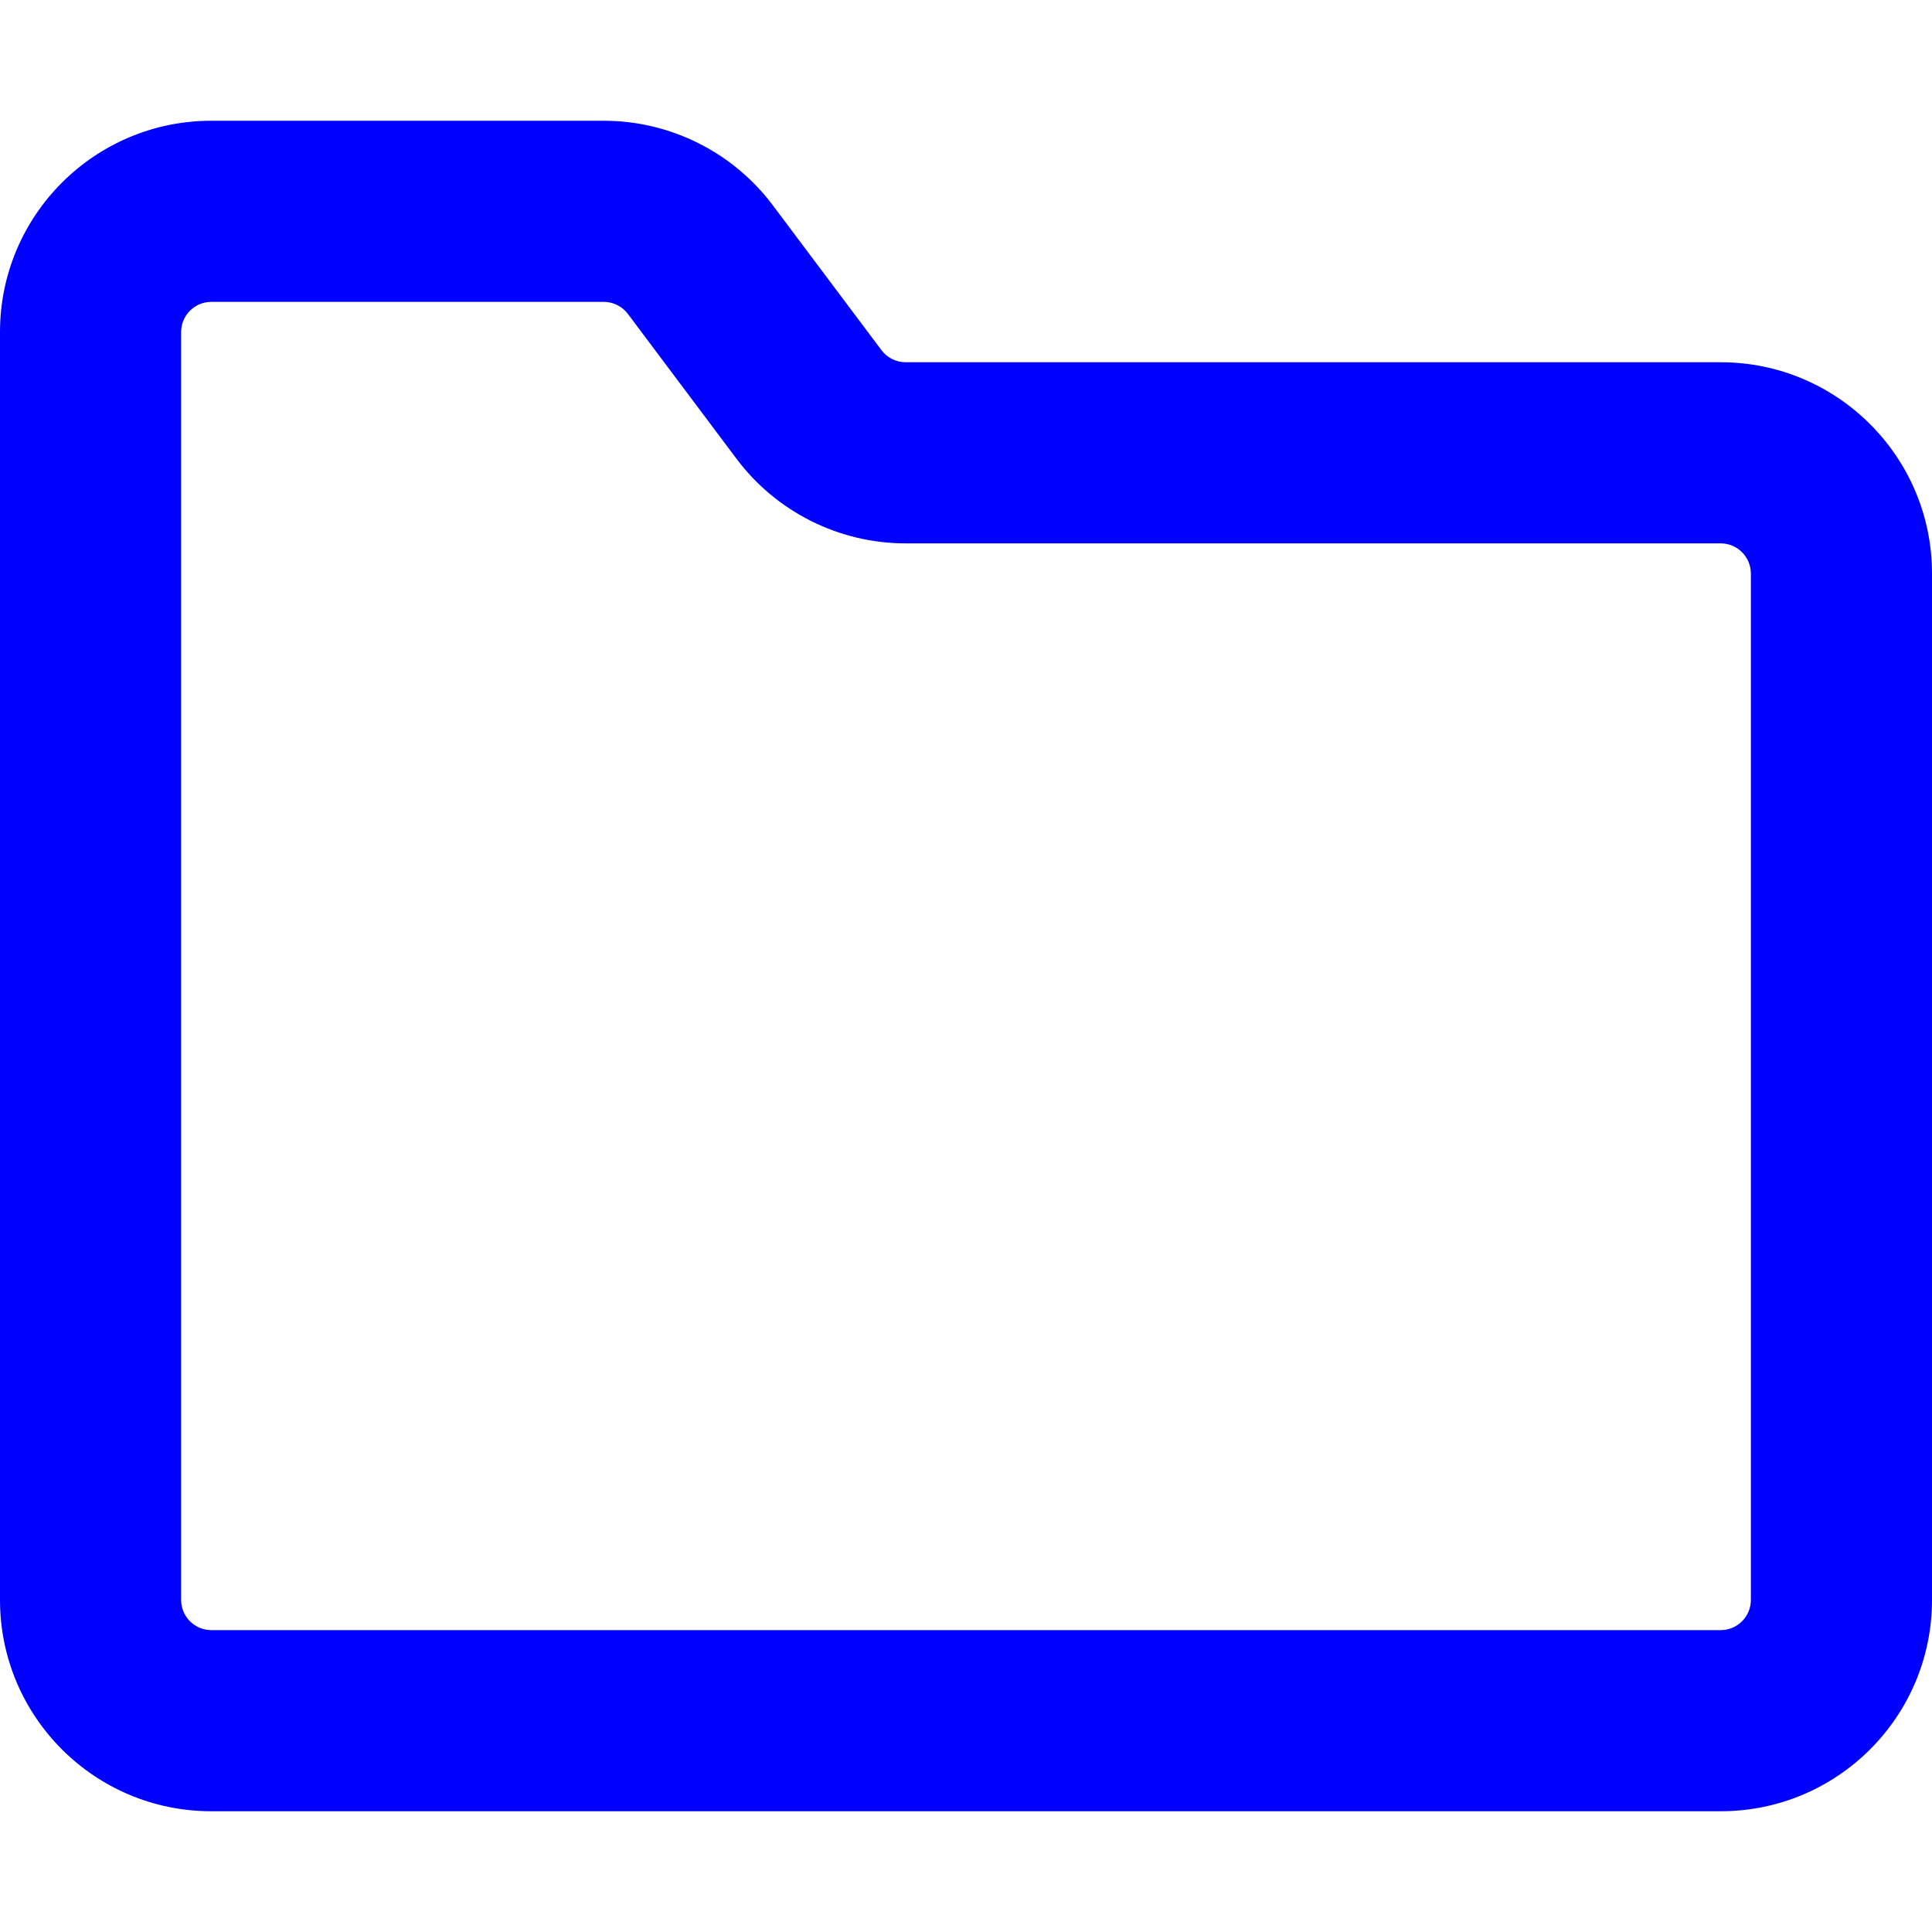
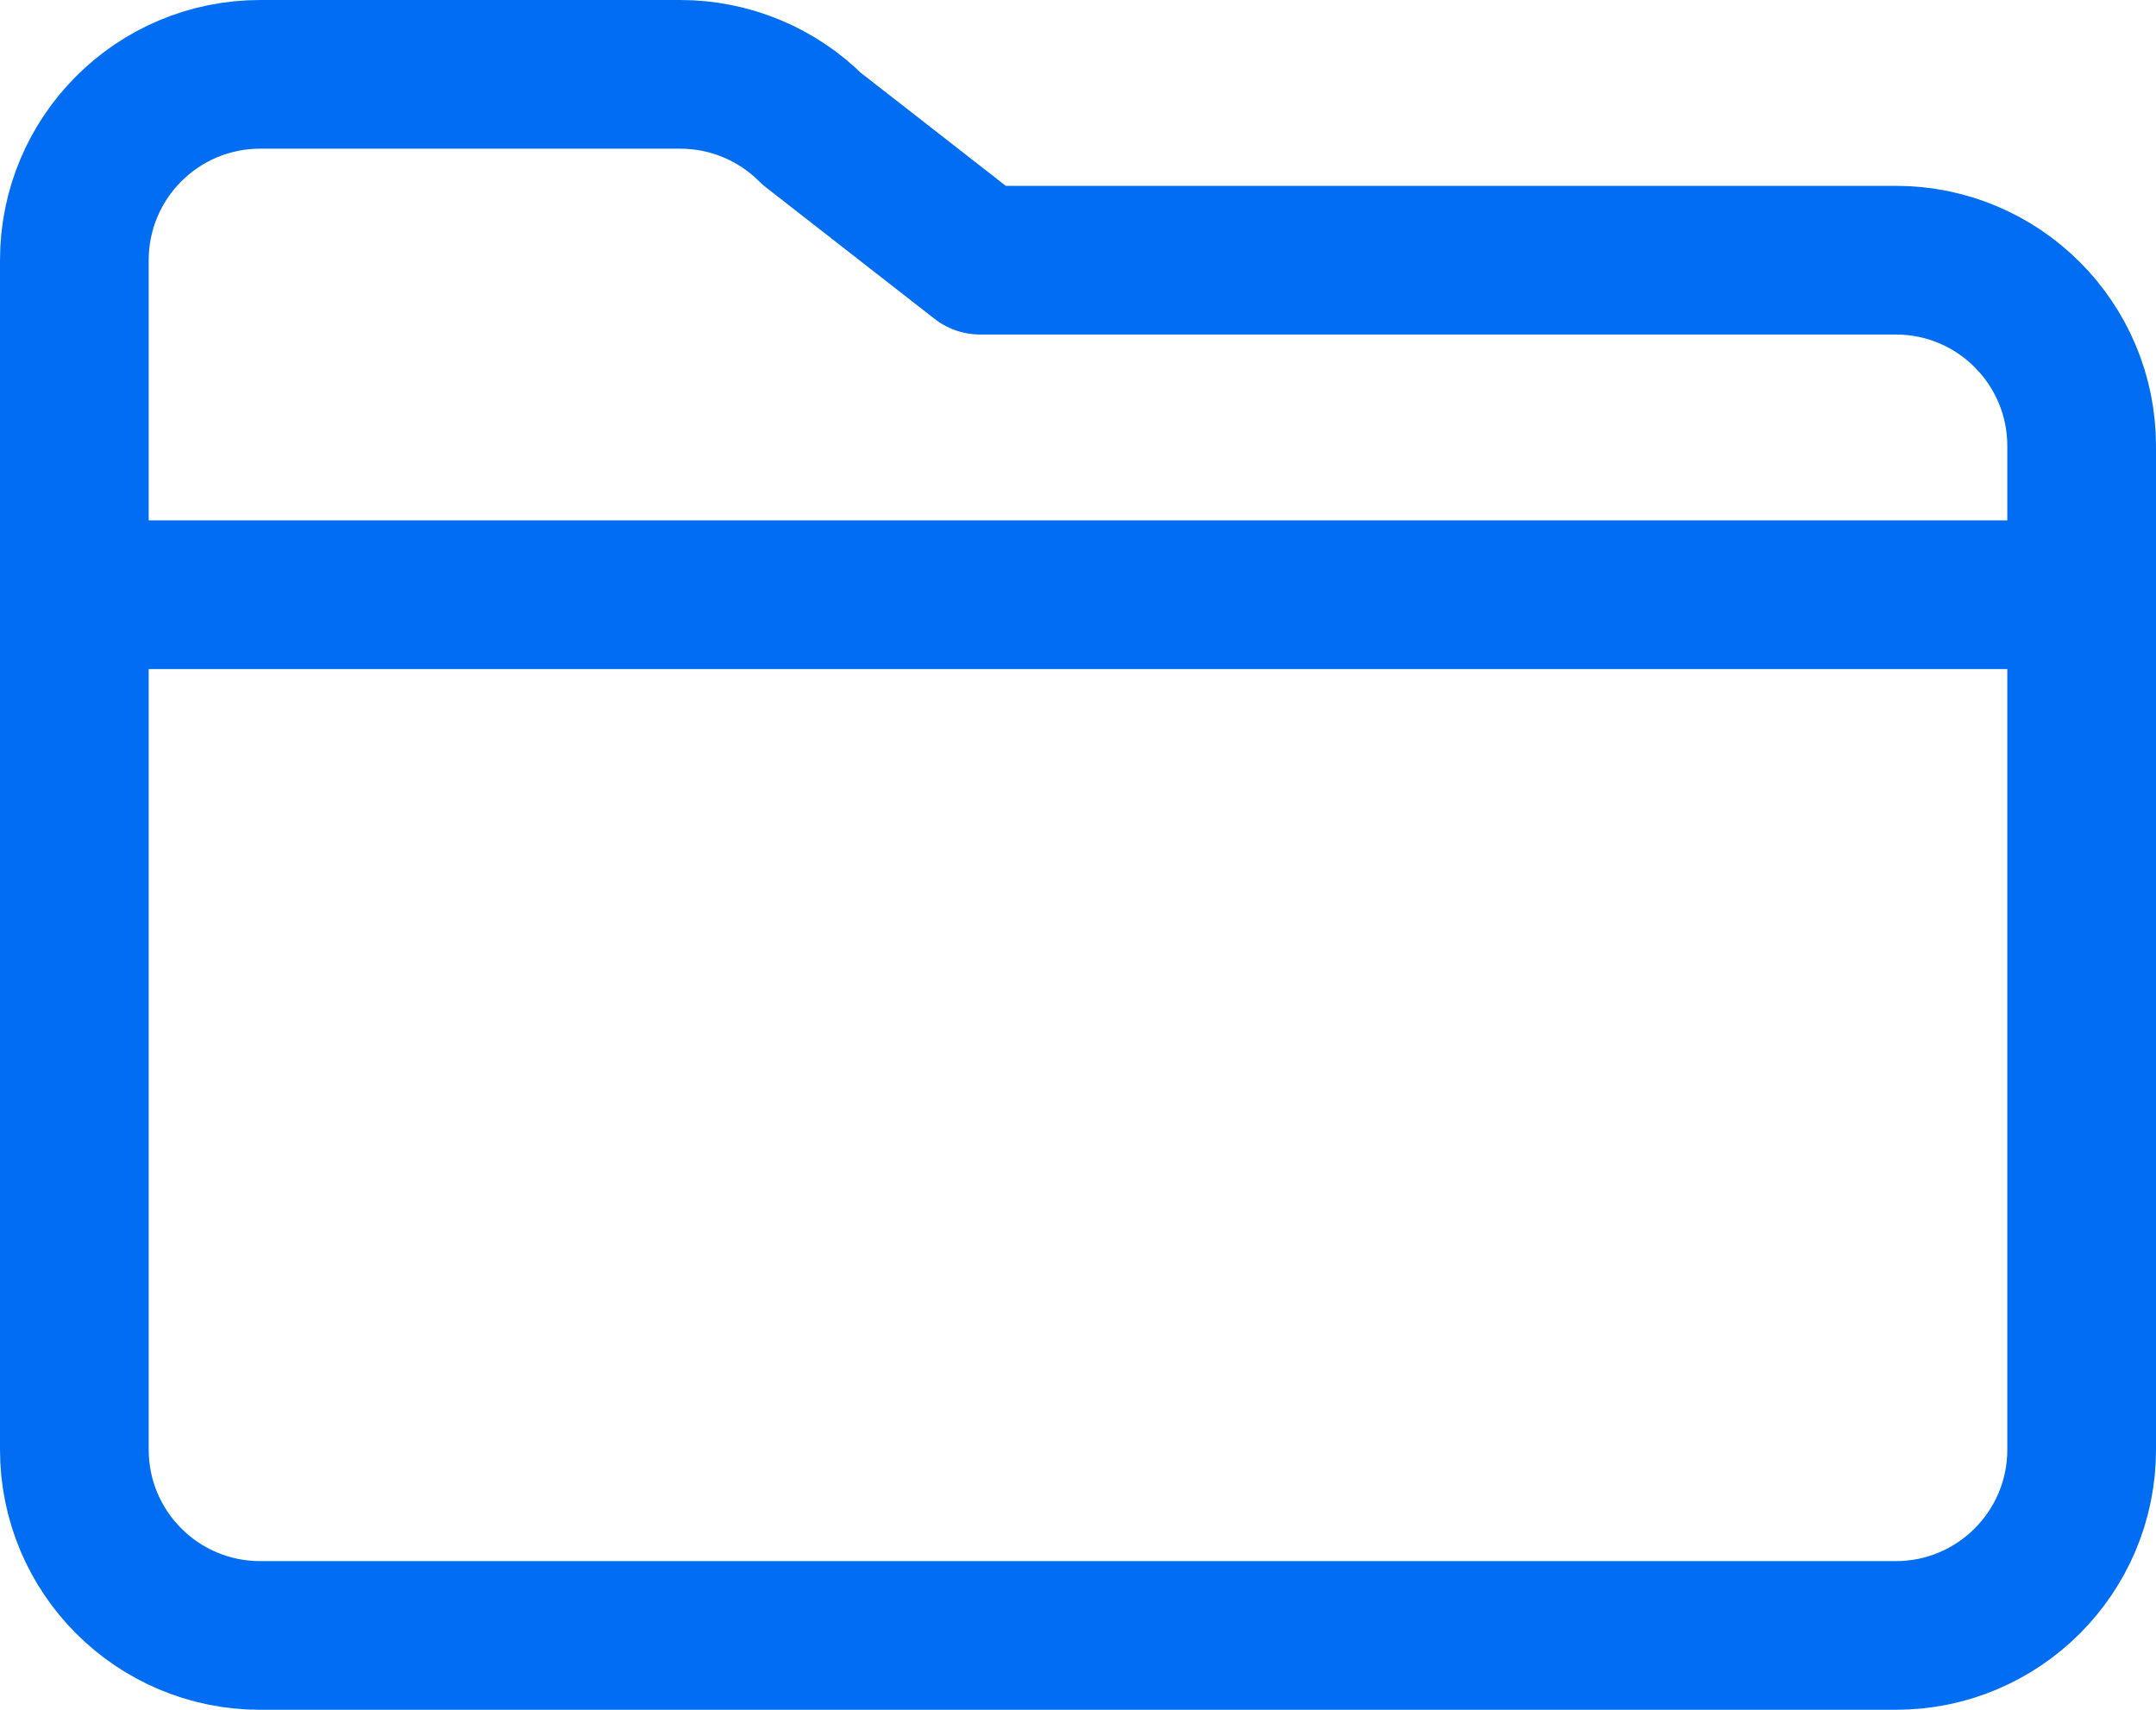
- <svg xmlns="http://www.w3.org/2000/svg" viewBox="0 0 16 16" width="16" height="16">
-   <path d="M0 2.75C0 1.784.784 1 1.75 1H5c.55 0 1.07.26 1.4.7l.9 1.2a.25.25 0 0 0 .2.1h6.75c.966 0 1.75.784 1.75 1.75v8.5A1.75 1.75 0 0 1 14.25 15H1.75A1.75 1.75 0 0 1 0 13.25Zm1.75-.25a.25.25 0 0 0-.25.25v10.5c0 .138.112.25.25.25h12.5a.25.25 0 0 0 .25-.25v-8.5a.25.25 0 0 0-.25-.25H7.5c-.55 0-1.07-.26-1.4-.7l-.9-1.2a.25.25 0 0 0-.2-.1Z" fill="rgb(0, 0, 255)" />
+ <svg xmlns="http://www.w3.org/2000/svg" width="29" height="23" viewBox="0 0 29 23" fill="none">
+   <path d="M1 5.25V3.5C1 2.119 2.119 1 3.5 1H9.15C9.813 1 10.449 1.263 10.918 1.732L13.185 3.5H25.5C26.881 3.5 28 4.619 28 6V19.5C28 20.881 26.881 22 25.5 22H3.5C2.119 22 1 20.881 1 19.5V5.25Z" stroke="#006DF2" stroke-width="2" stroke-linejoin="round" />
+   <path d="M1 8H28" stroke="#006DF2" stroke-width="2" stroke-linecap="round" />
</svg>
